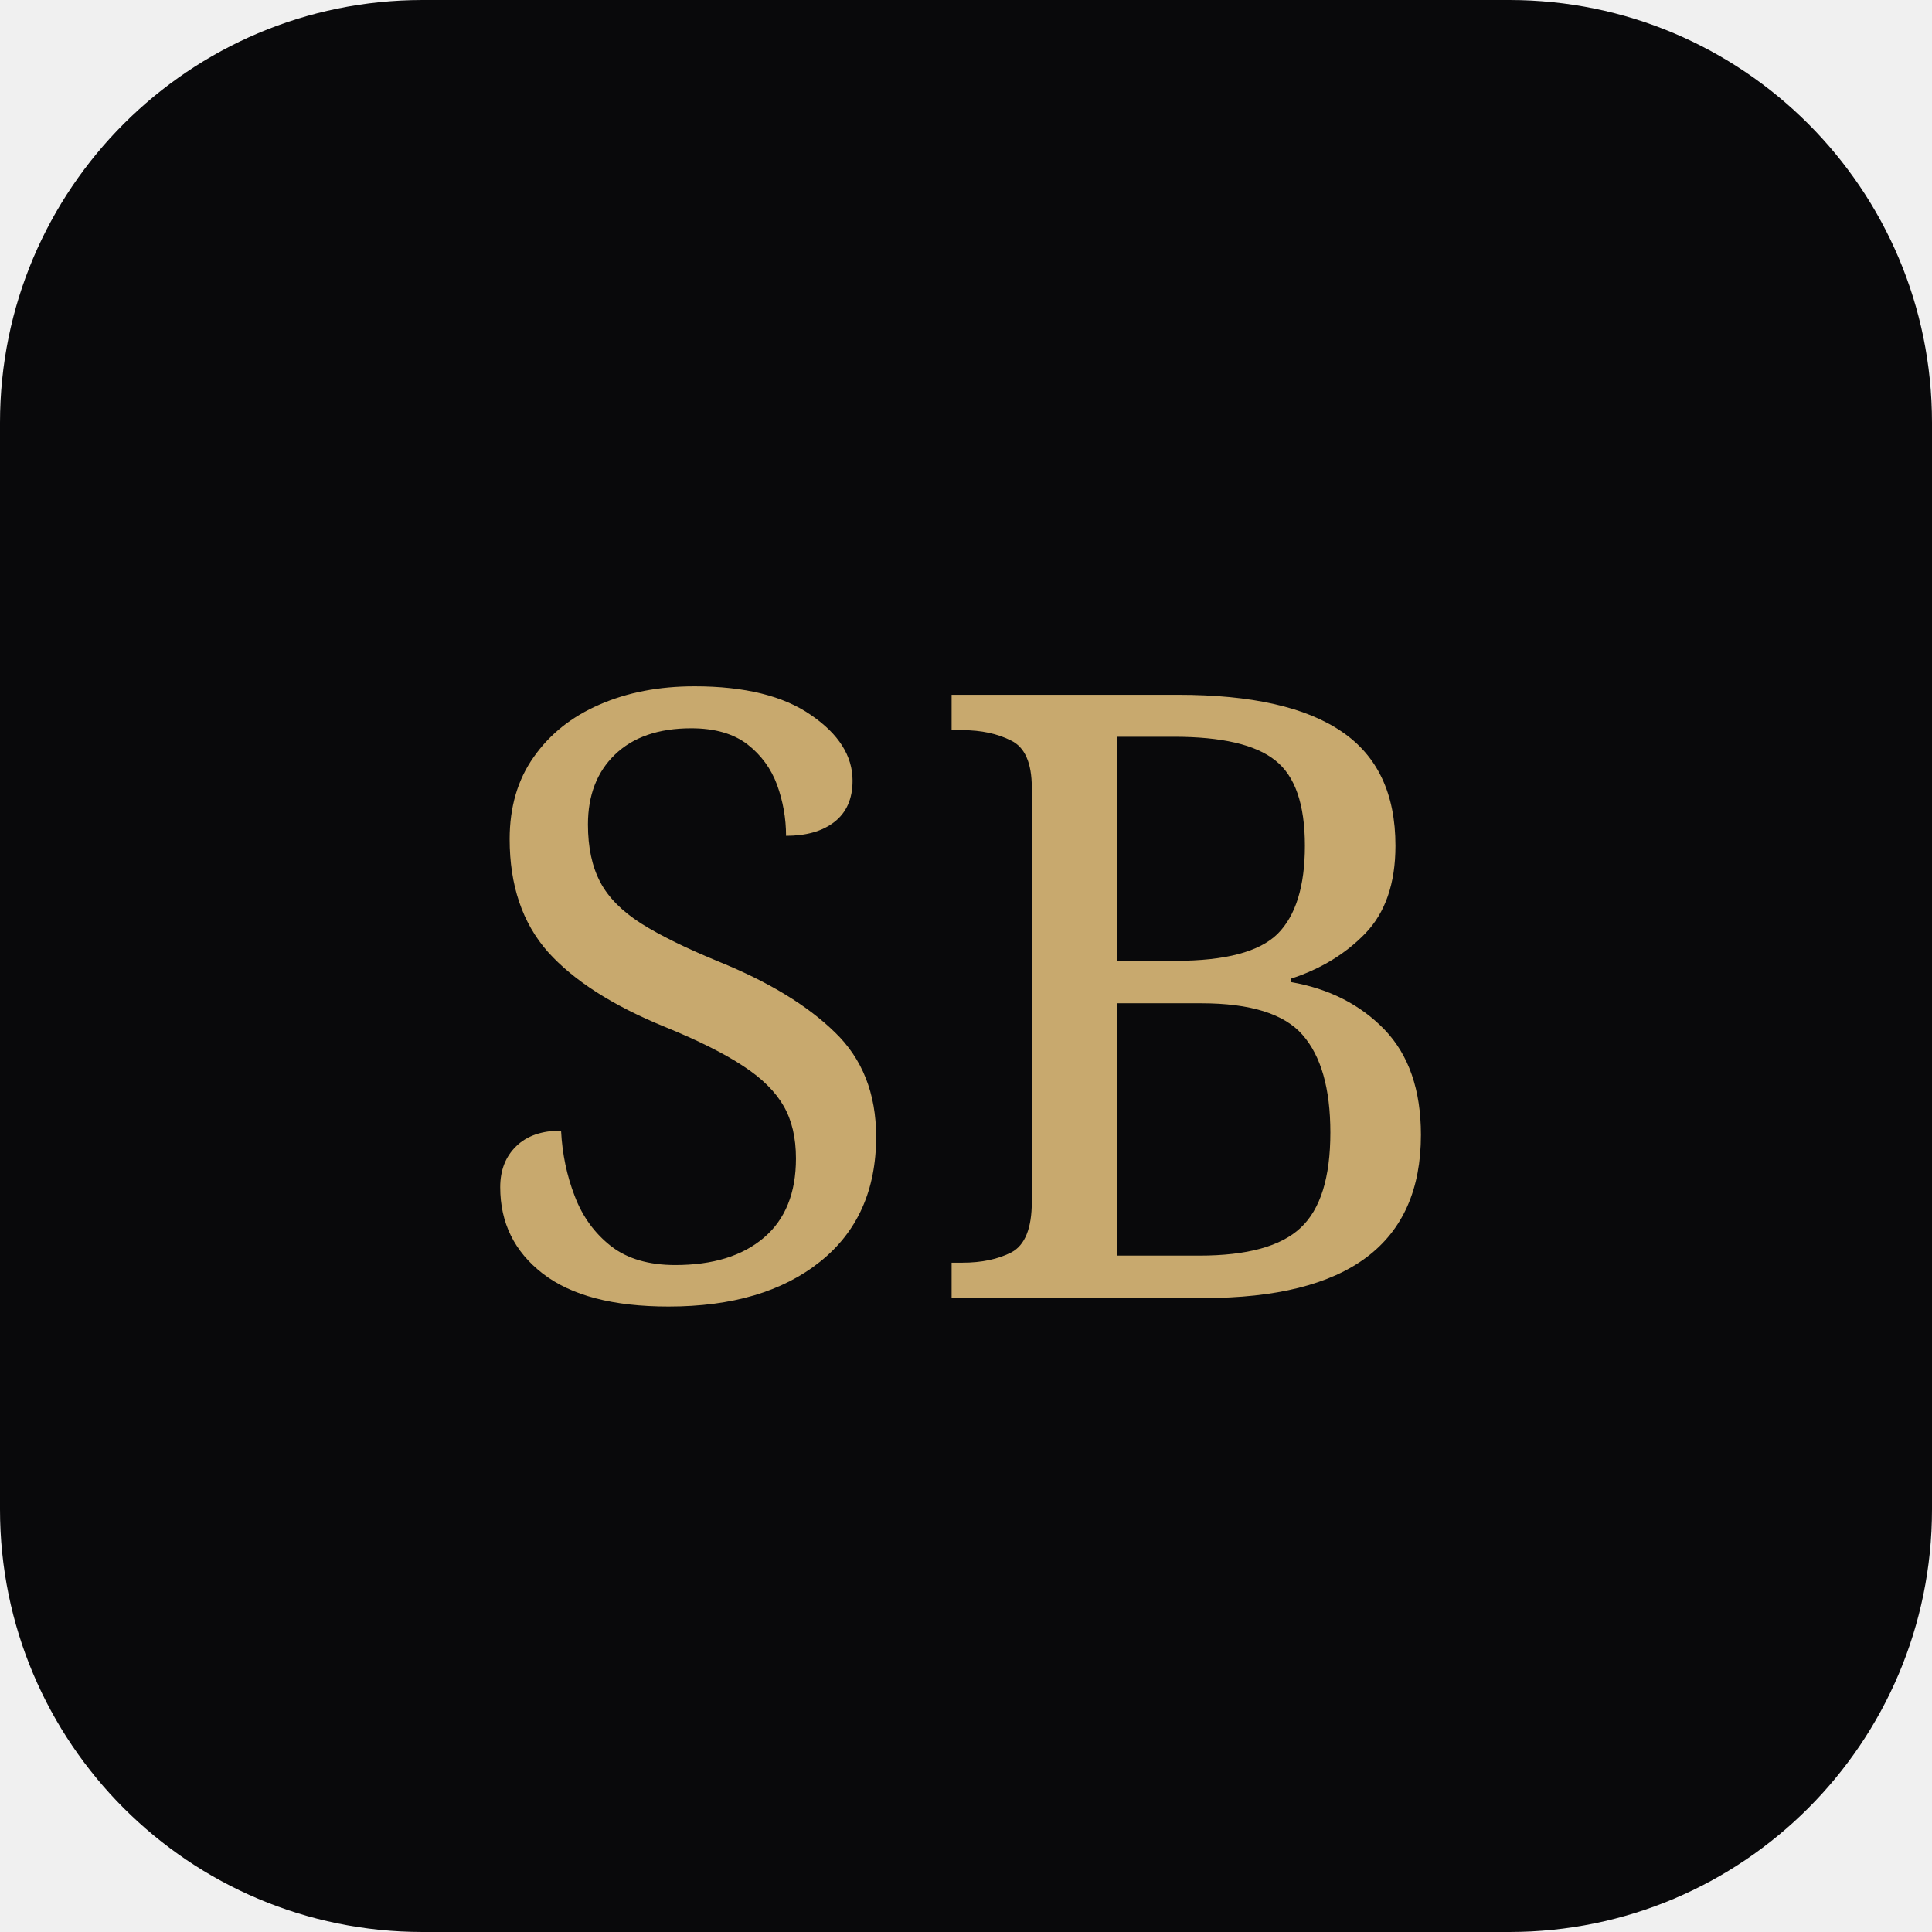
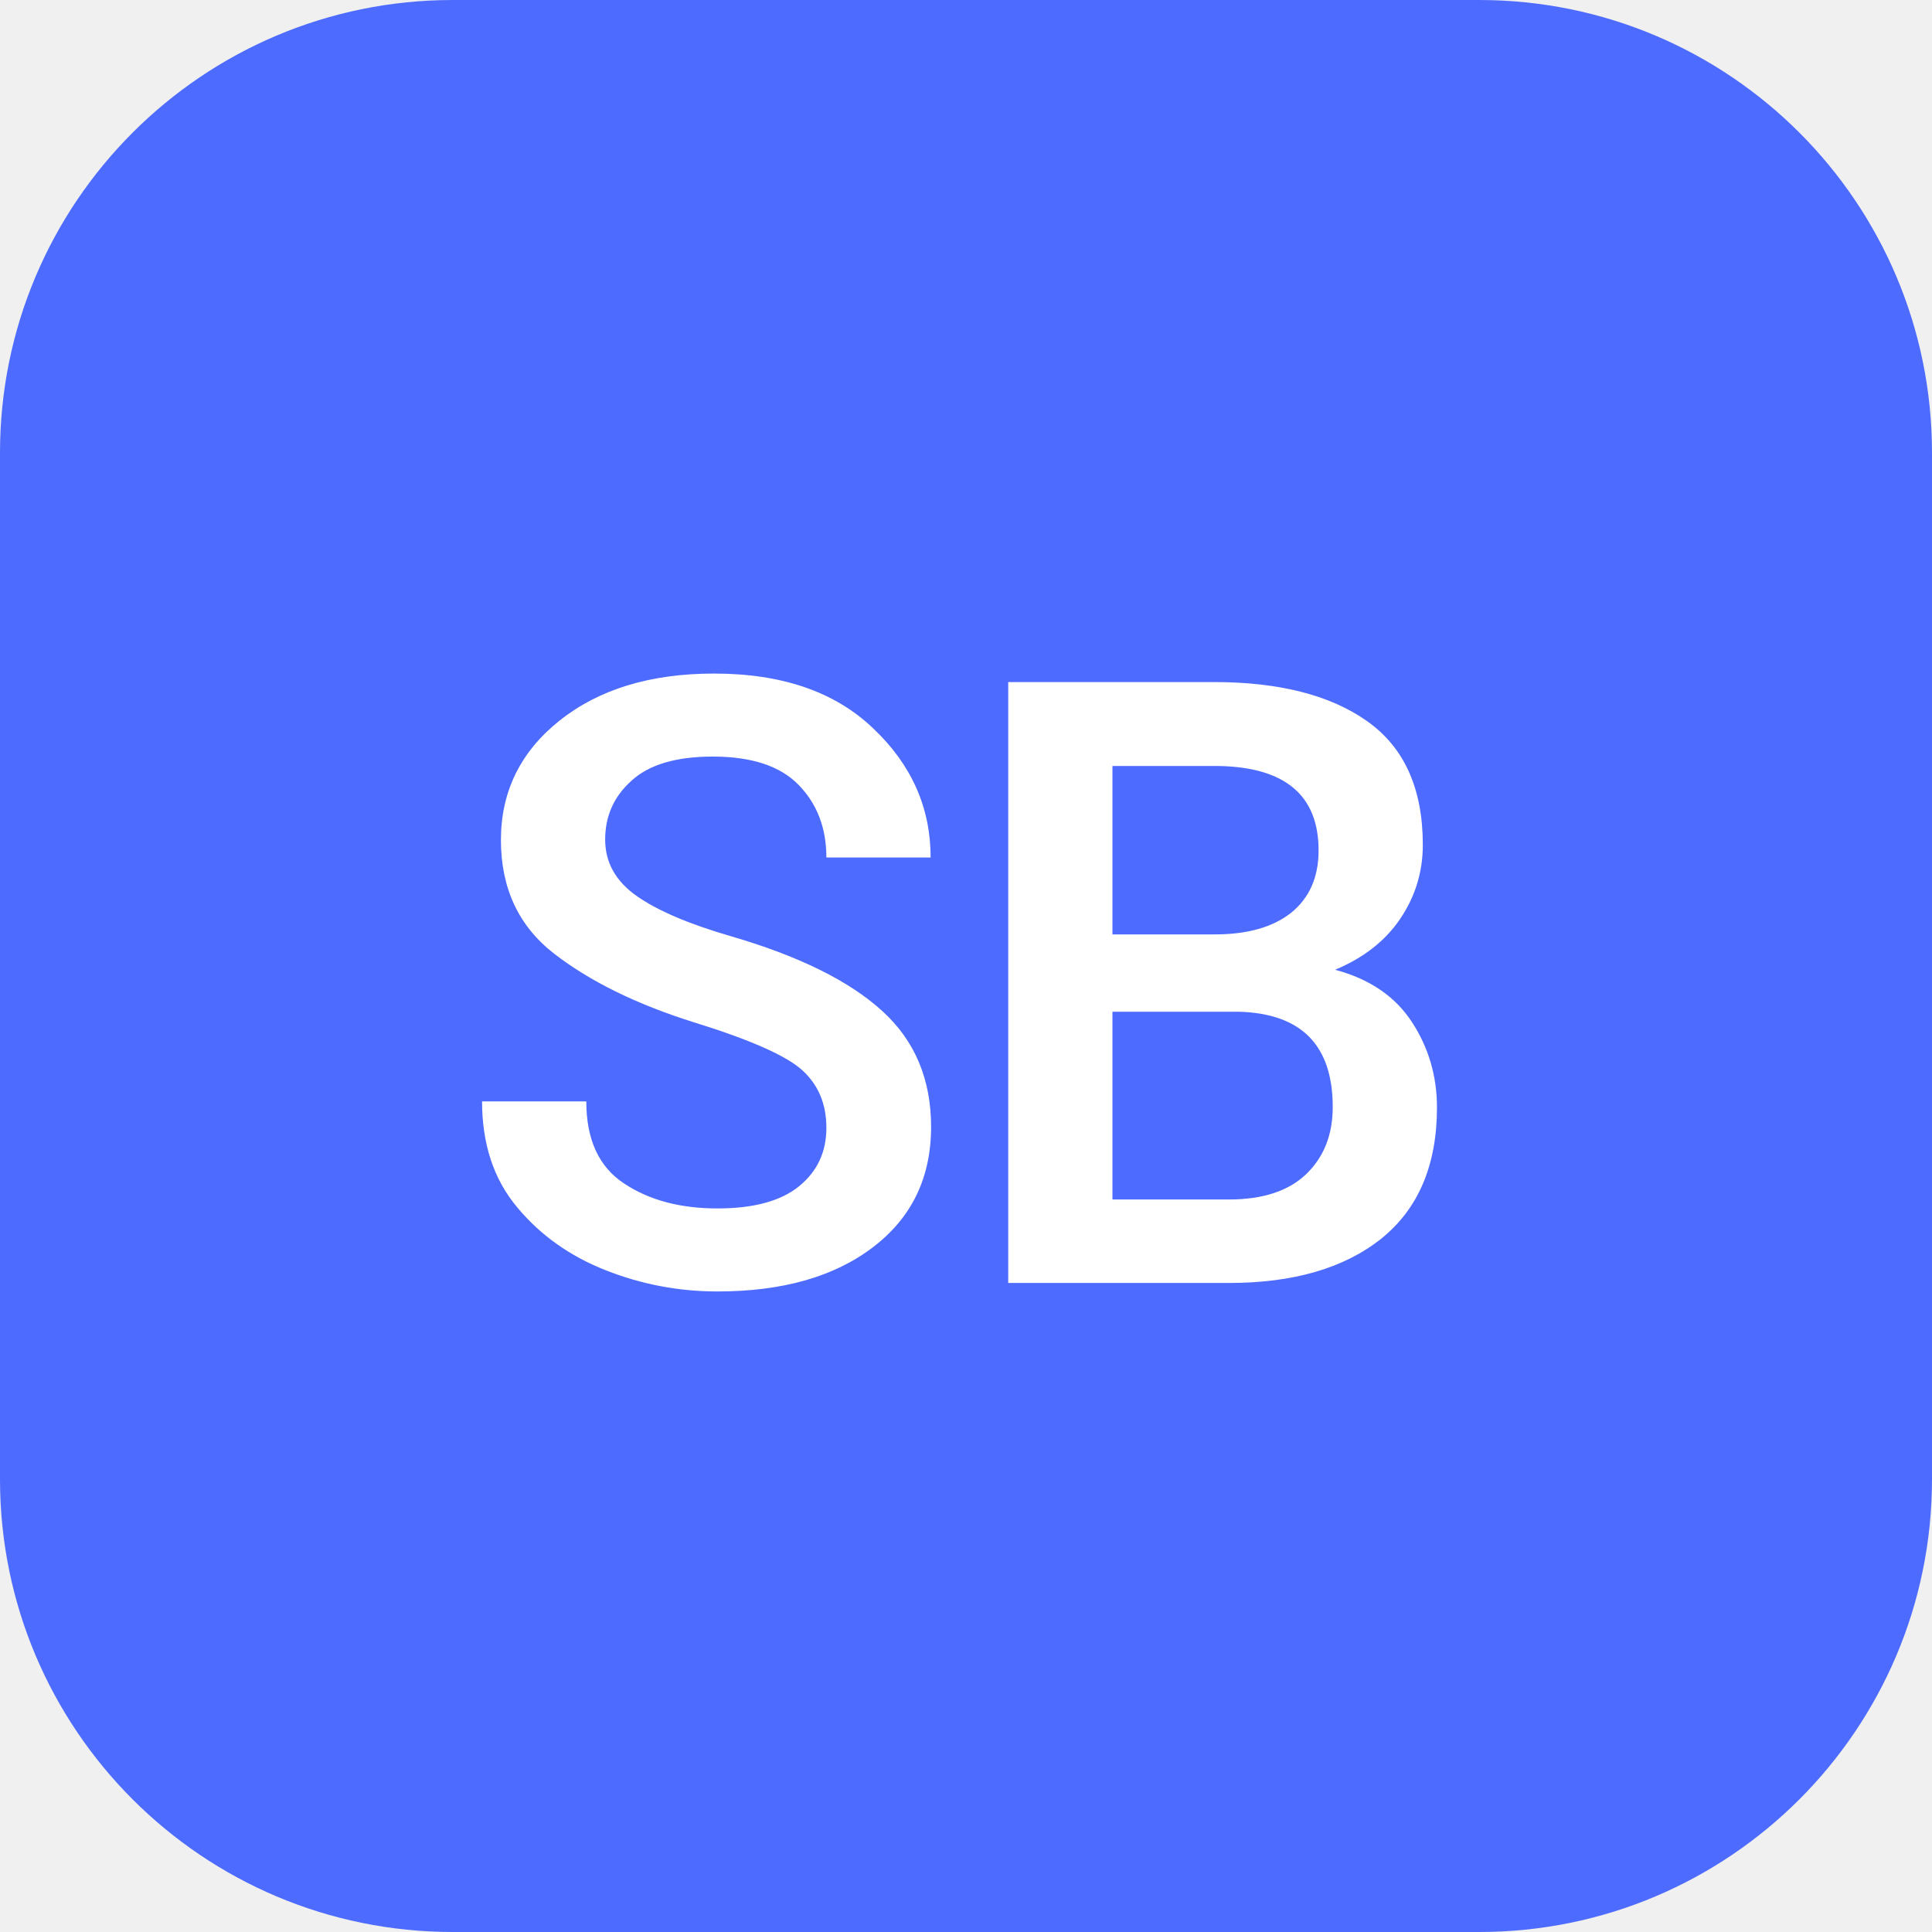
<svg xmlns="http://www.w3.org/2000/svg" viewBox="0 0 64 64">
-   <rect width="64" height="64" rx="14" fill="#09090B" />
-   <text x="32" y="43" text-anchor="middle" font-family="Georgia, 'Fraunces', serif" font-size="28" font-weight="400" fill="#C8A96E">SB</text>
+   <rect width="64" height="64" rx="15" fill="#4D6BFF" />
+   <text x="32" y="42.5" text-anchor="middle" font-family="'Host Grotesk', system-ui, 'Segoe UI', Roboto, Helvetica, Arial, sans-serif" font-size="28" font-weight="500" letter-spacing="-0.5" fill="#FFFFFF">SB</text>
</svg>
